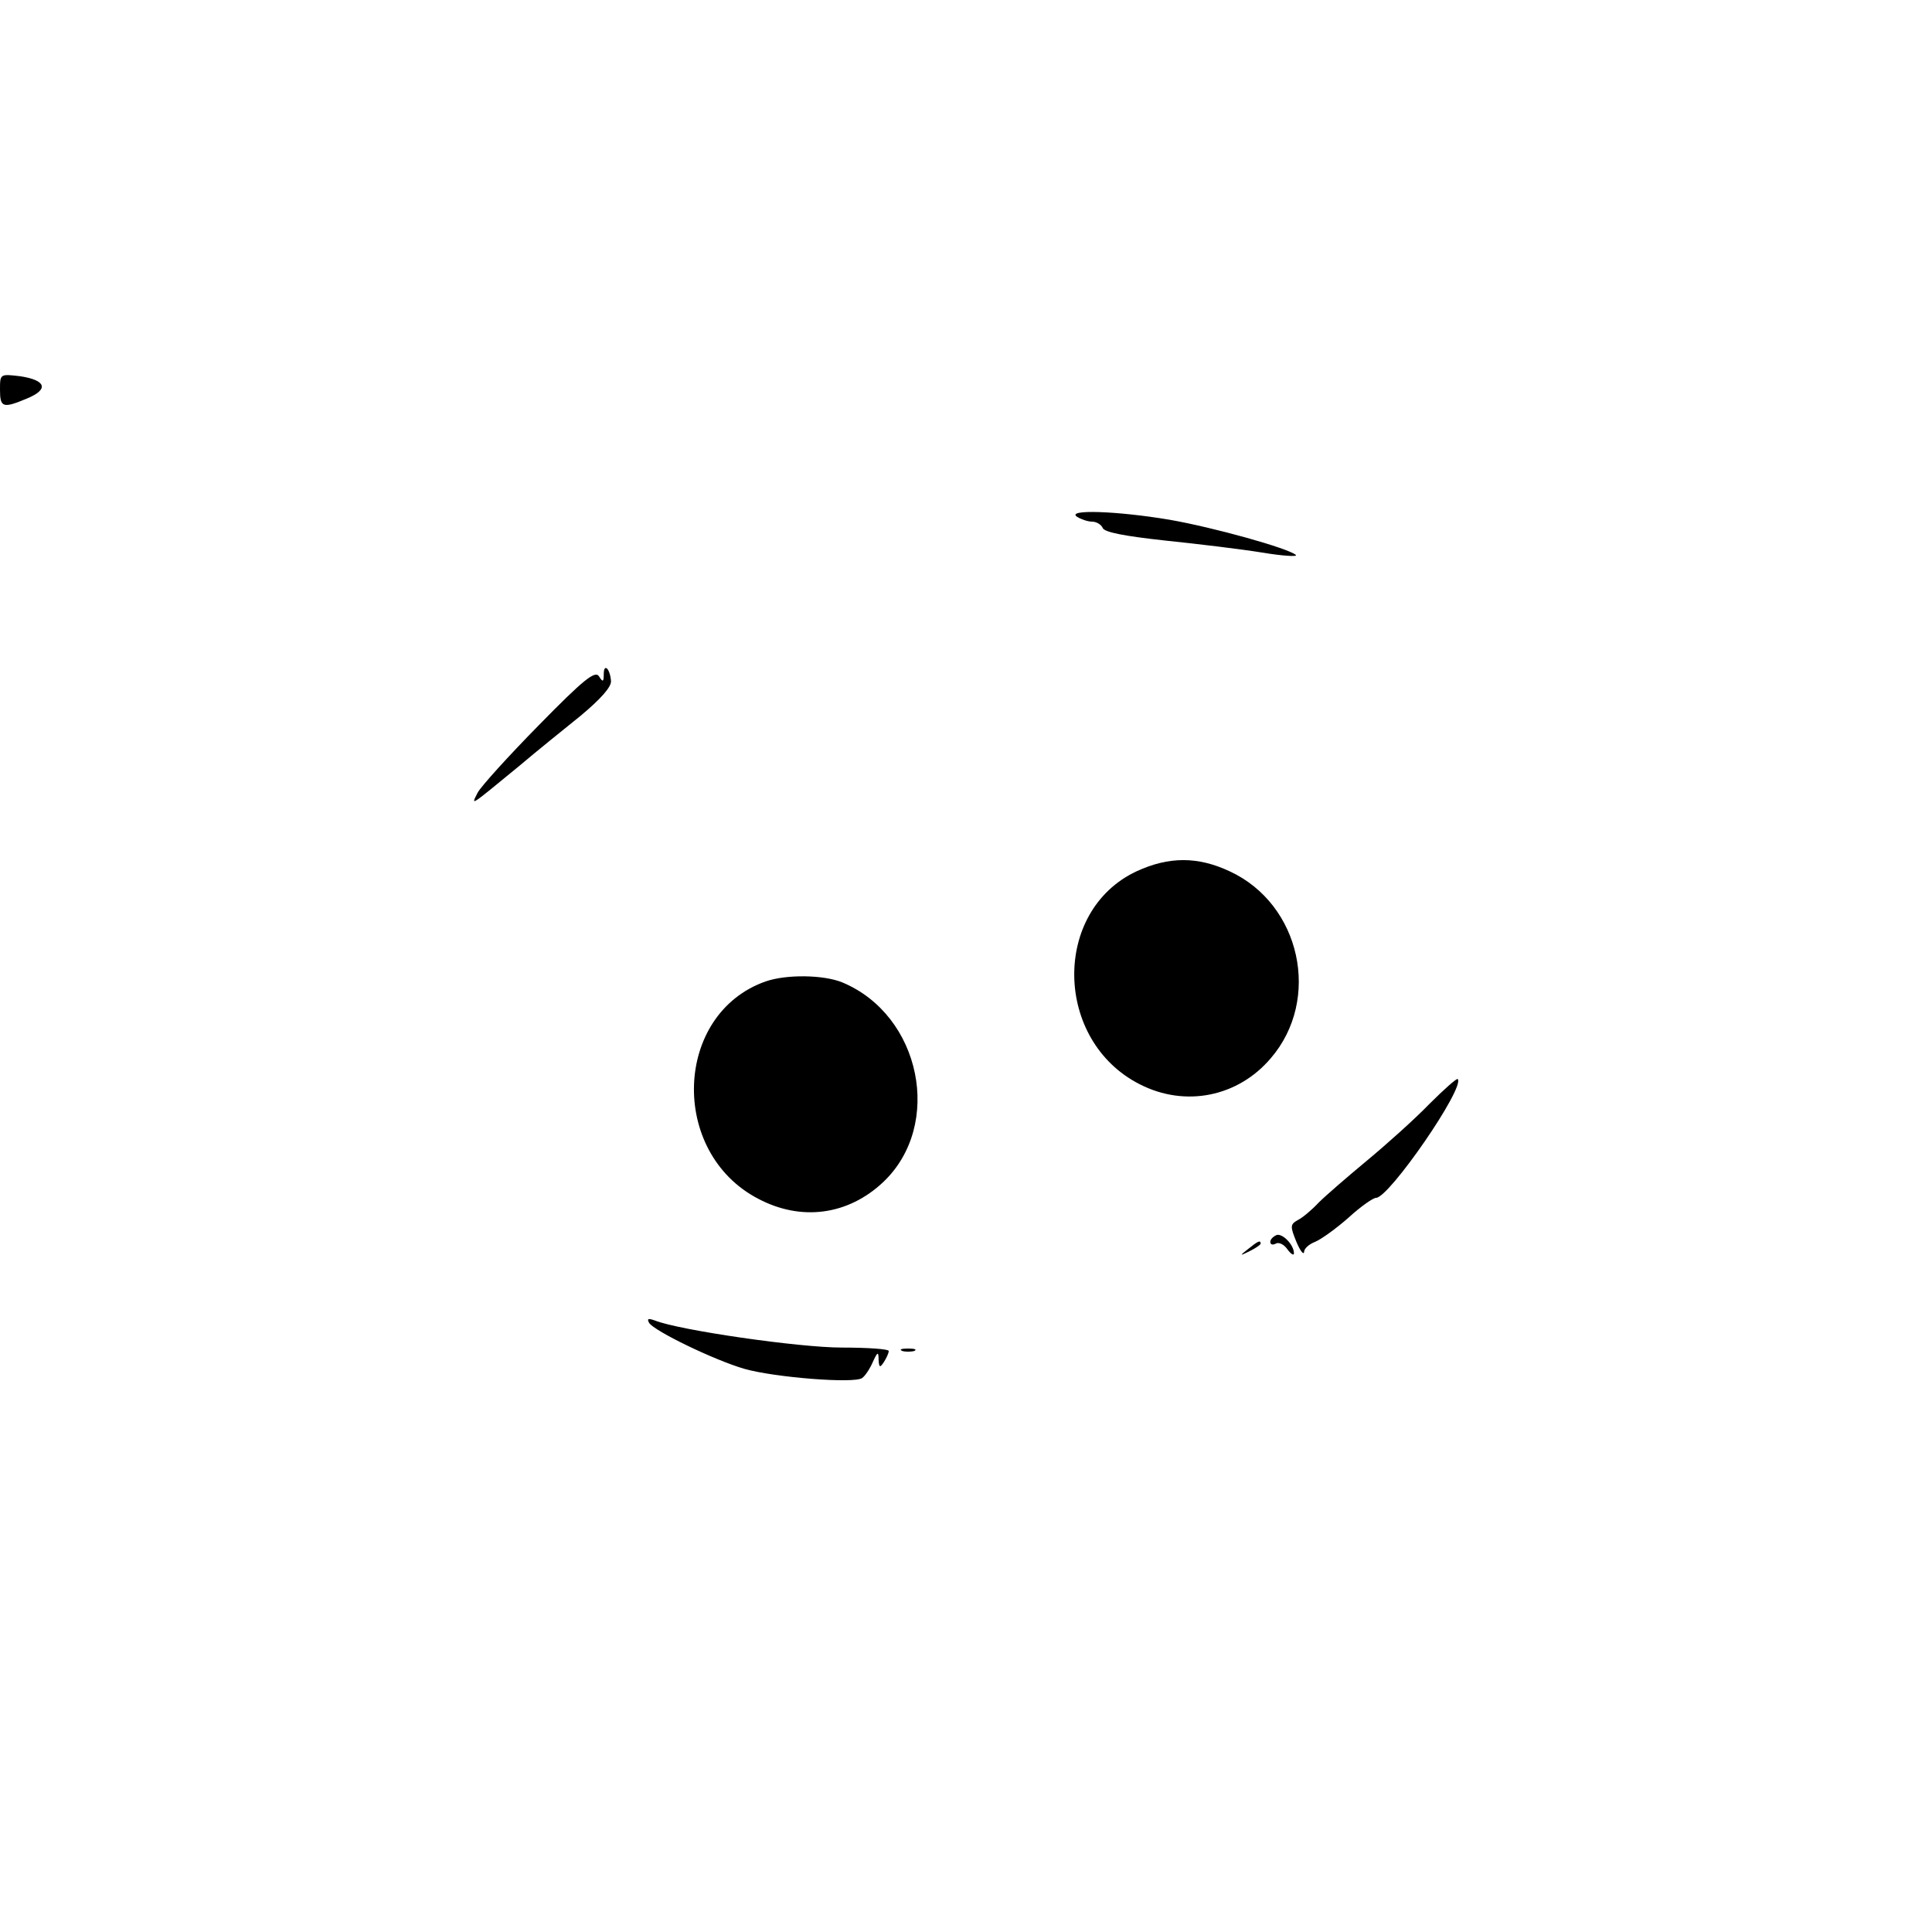
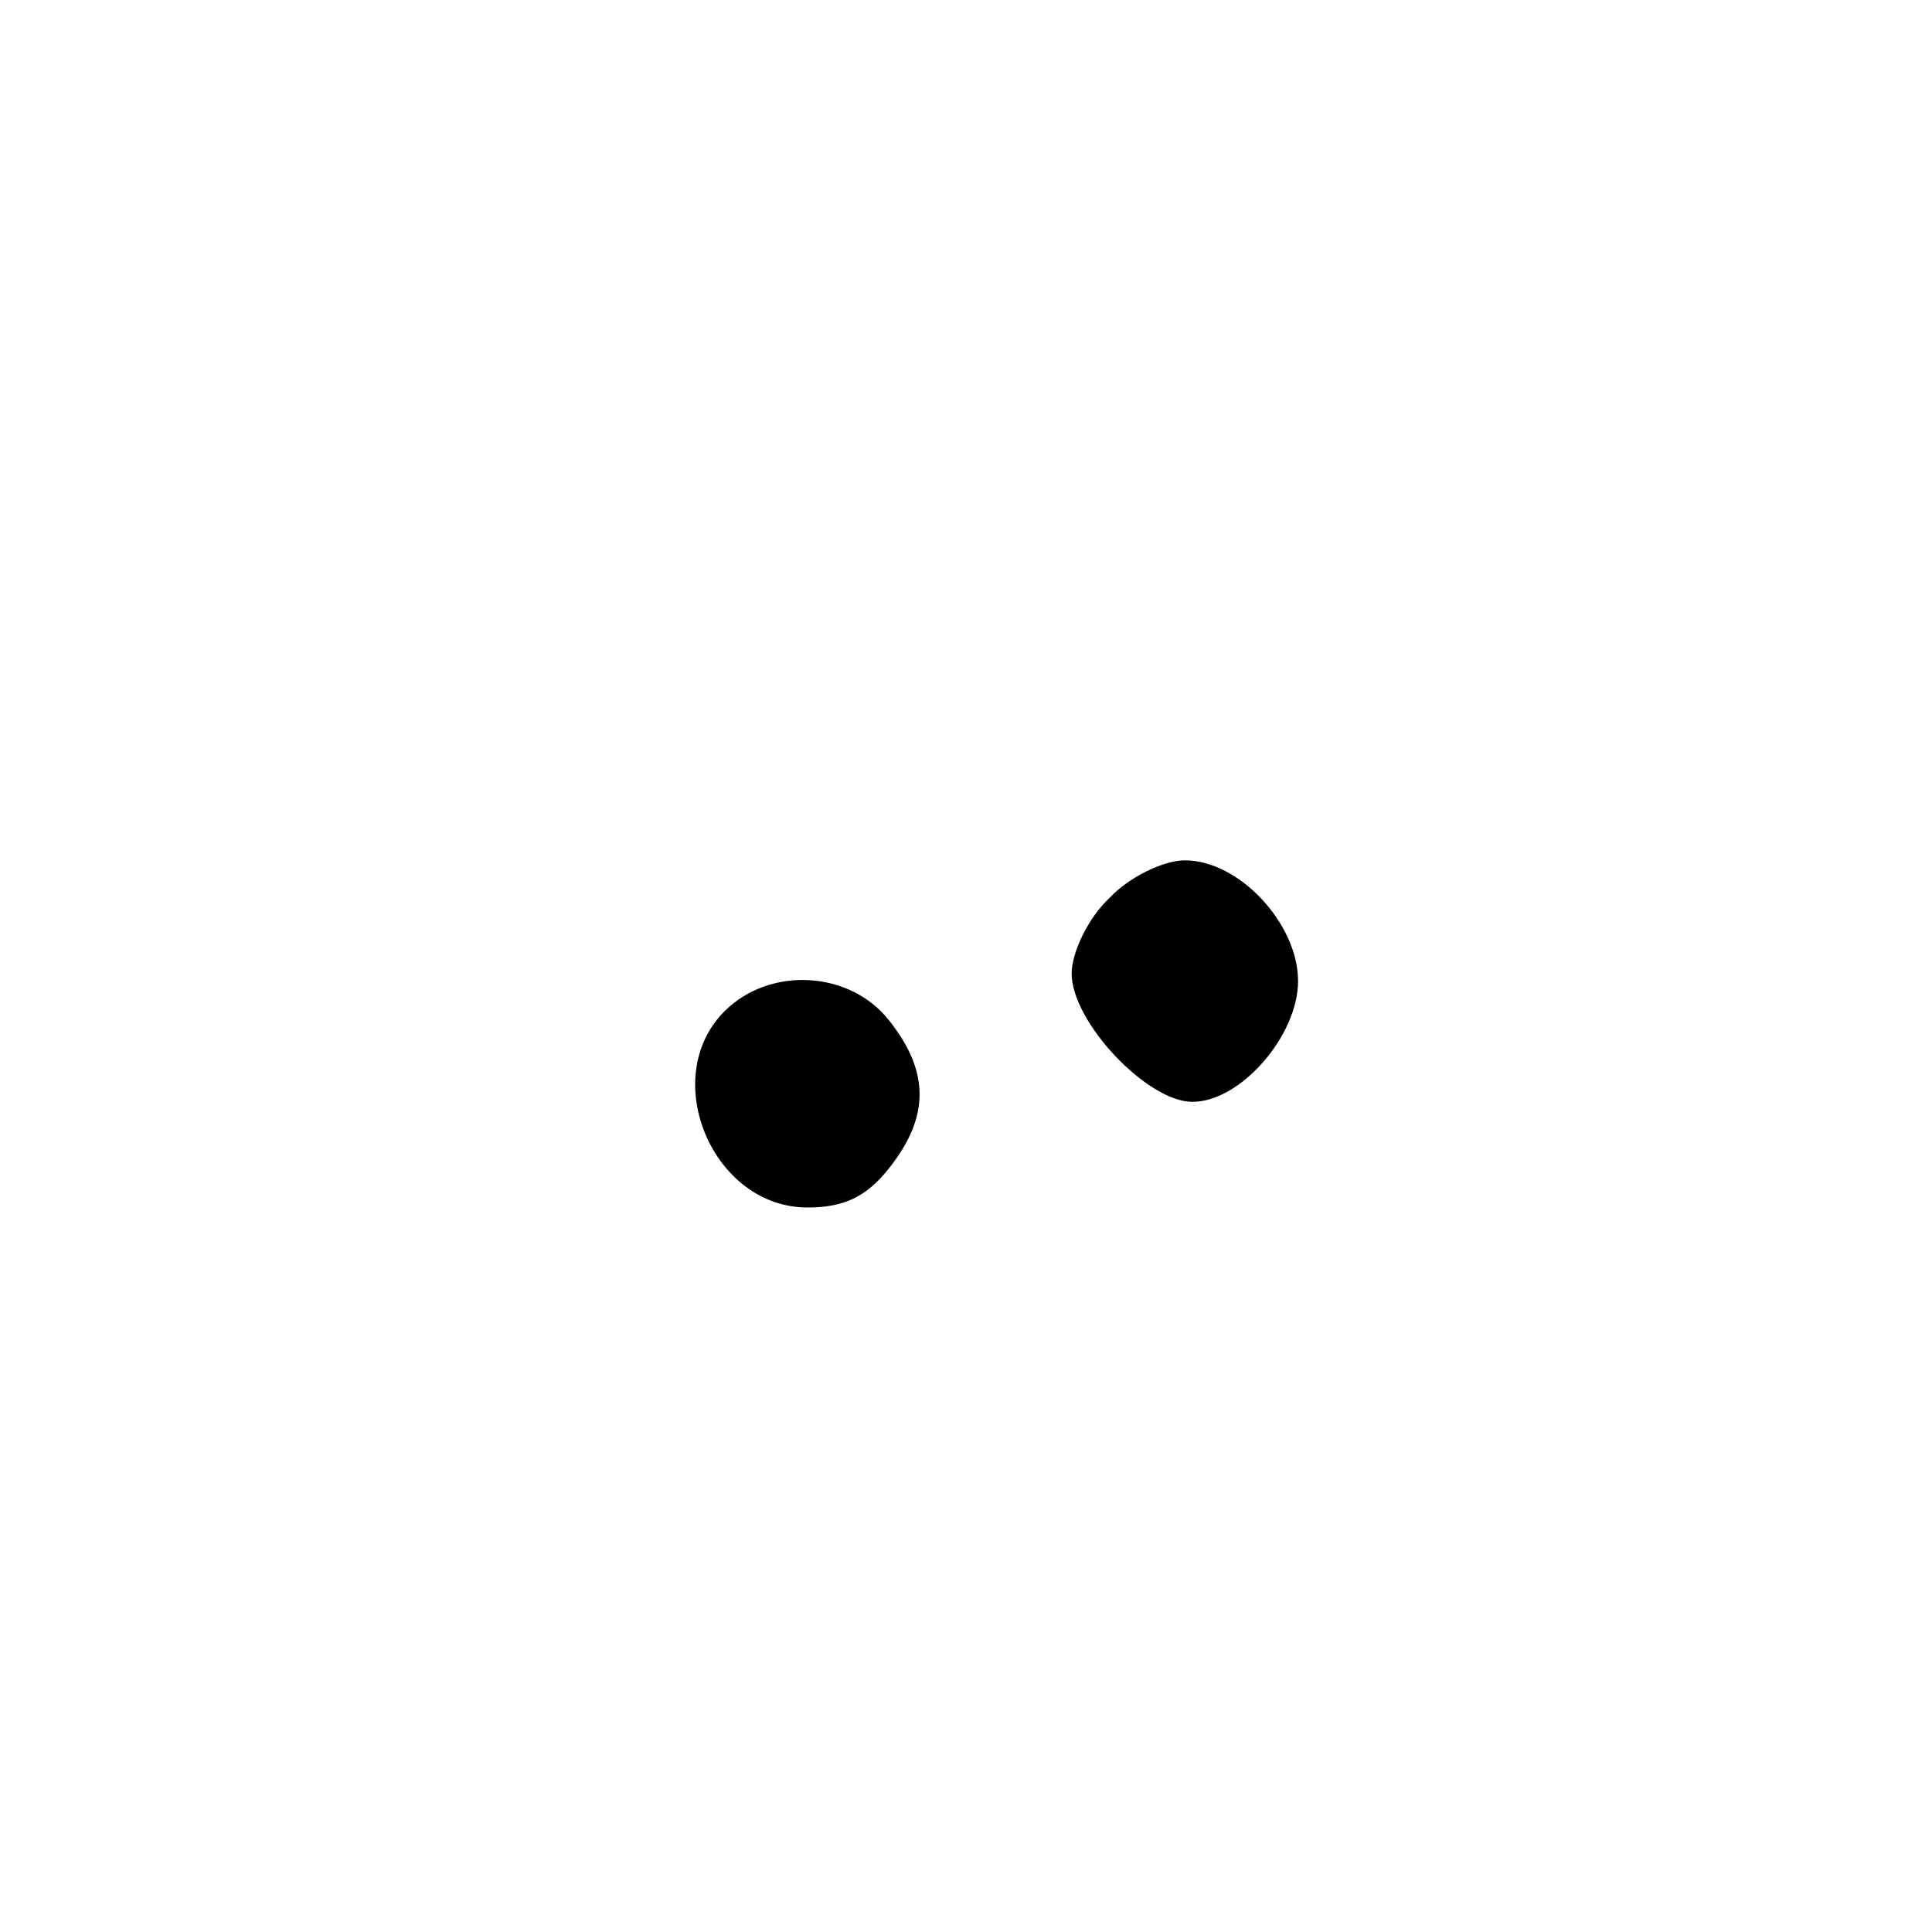
- <svg xmlns="http://www.w3.org/2000/svg" version="1.0" width="400pt" height="400pt" viewBox="0 0 400 400" preserveAspectRatio="xMidYMid meet">
-   <g transform="translate(0,400) scale(0.1,-0.1)" fill="#000000" stroke="none">
-     <path d="M0 3193 c0 -37 6 -39 56 -18 46 19 39 38 -14 46 -42 5 -42 5 -42 -28z" />
-     <path d="M2230 2930 c8 -5 22 -10 31 -10 9 0 19 -6 22 -13 3 -9 46 -17 128 -26 68 -7 159 -18 202 -25 42 -7 74 -9 70 -5 -16 14 -170 57 -262 73 -107 18 -215 22 -191 6z" />
-     <path d="M1250 2604 c0 -16 -2 -17 -10 -4 -8 12 -32 -7 -124 -101 -63 -64 -120 -127 -127 -140 -14 -28 -19 -31 87 56 33 28 90 74 126 103 42 35 64 60 63 72 -2 26 -15 38 -15 14z" />
-     <path d="M2353 2196 c-175 -82 -171 -351 7 -441 94 -48 203 -26 271 54 105 122 62 319 -85 387 -66 31 -126 31 -193 0z" />
-     <path d="M1585 1968 c-190 -67 -200 -354 -15 -450 89 -47 186 -34 259 35 124 118 78 345 -85 413 -39 16 -116 17 -159 2z" />
-     <path d="M2959 1714 c-30 -31 -88 -83 -129 -117 -41 -34 -86 -73 -100 -87 -14 -15 -33 -31 -43 -36 -16 -9 -16 -13 -3 -45 8 -19 15 -28 16 -21 0 7 10 16 23 21 12 5 43 27 69 50 25 23 51 41 57 41 27 0 185 229 169 246 -2 2 -29 -22 -59 -52z" />
-     <path d="M2643 1443 c-7 -3 -13 -9 -13 -14 0 -6 5 -7 11 -4 6 4 17 -1 24 -11 8 -11 14 -14 14 -9 0 18 -24 42 -36 38z" />
-     <path d="M2584 1414 c-18 -14 -18 -15 4 -4 12 6 22 13 22 15 0 8 -5 6 -26 -11z" />
-     <path d="M1344 1261 c11 -17 135 -77 197 -95 63 -18 229 -31 244 -19 6 4 16 19 22 33 10 22 12 22 12 5 1 -17 3 -17 11 -5 5 8 10 18 10 23 0 4 -44 7 -97 7 -89 0 -337 36 -387 56 -14 5 -17 4 -12 -5z" />
-     <path d="M1868 1203 c6 -2 18 -2 25 0 6 3 1 5 -13 5 -14 0 -19 -2 -12 -5z" />
+ <svg xmlns="http://www.w3.org/2000/svg" version="1.0" width="128pt" height="128pt" viewBox="0 0 128 128" preserveAspectRatio="xMidYMid meet">
+   <g transform="translate(0,128) scale(0.1,-0.1)" fill="#000000" stroke="none">
+     <path d="M735 685 c-14 -13 -25 -36 -25 -50 0 -32 50 -85 80 -85 32 0 70 44 70 80 0 38 -39 80 -75 80 -14 0 -37 -11 -50 -25z" />
+     <path d="M480 610 c-44 -44 -8 -130 55 -130 24 0 39 7 54 26 27 34 27 64 0 98 -26 33 -79 36 -109 6z" />
  </g>
</svg>
